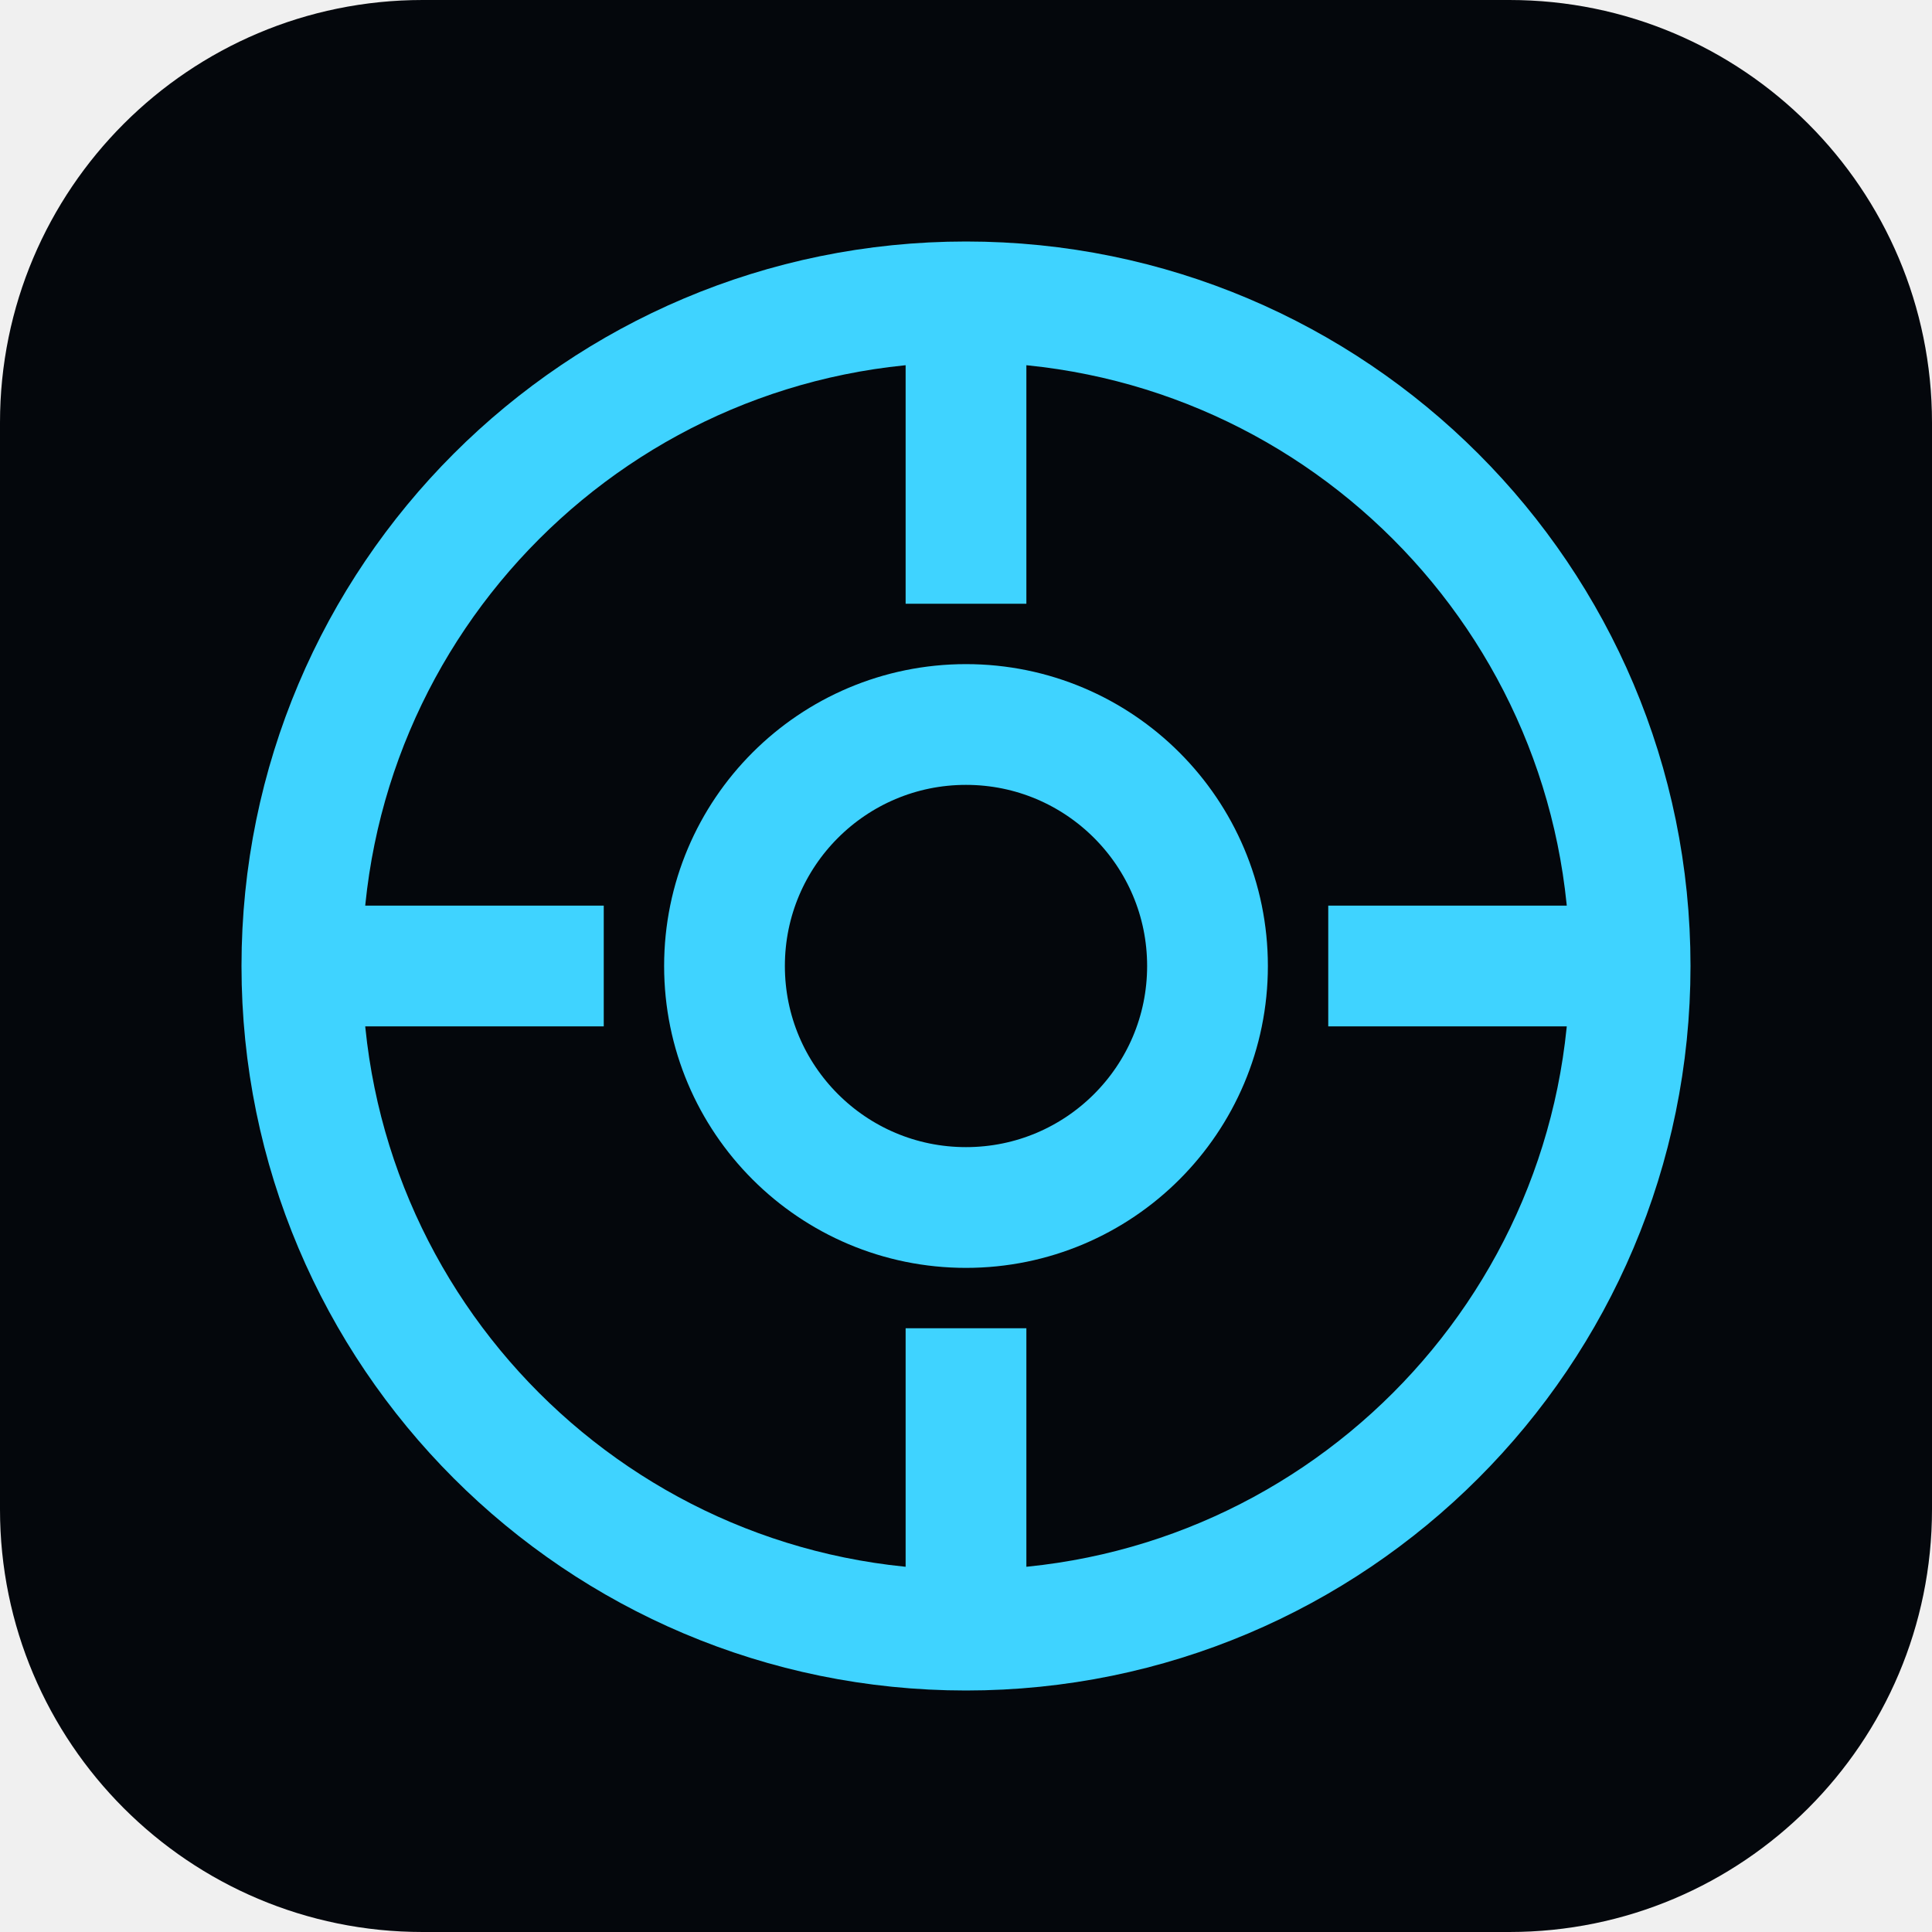
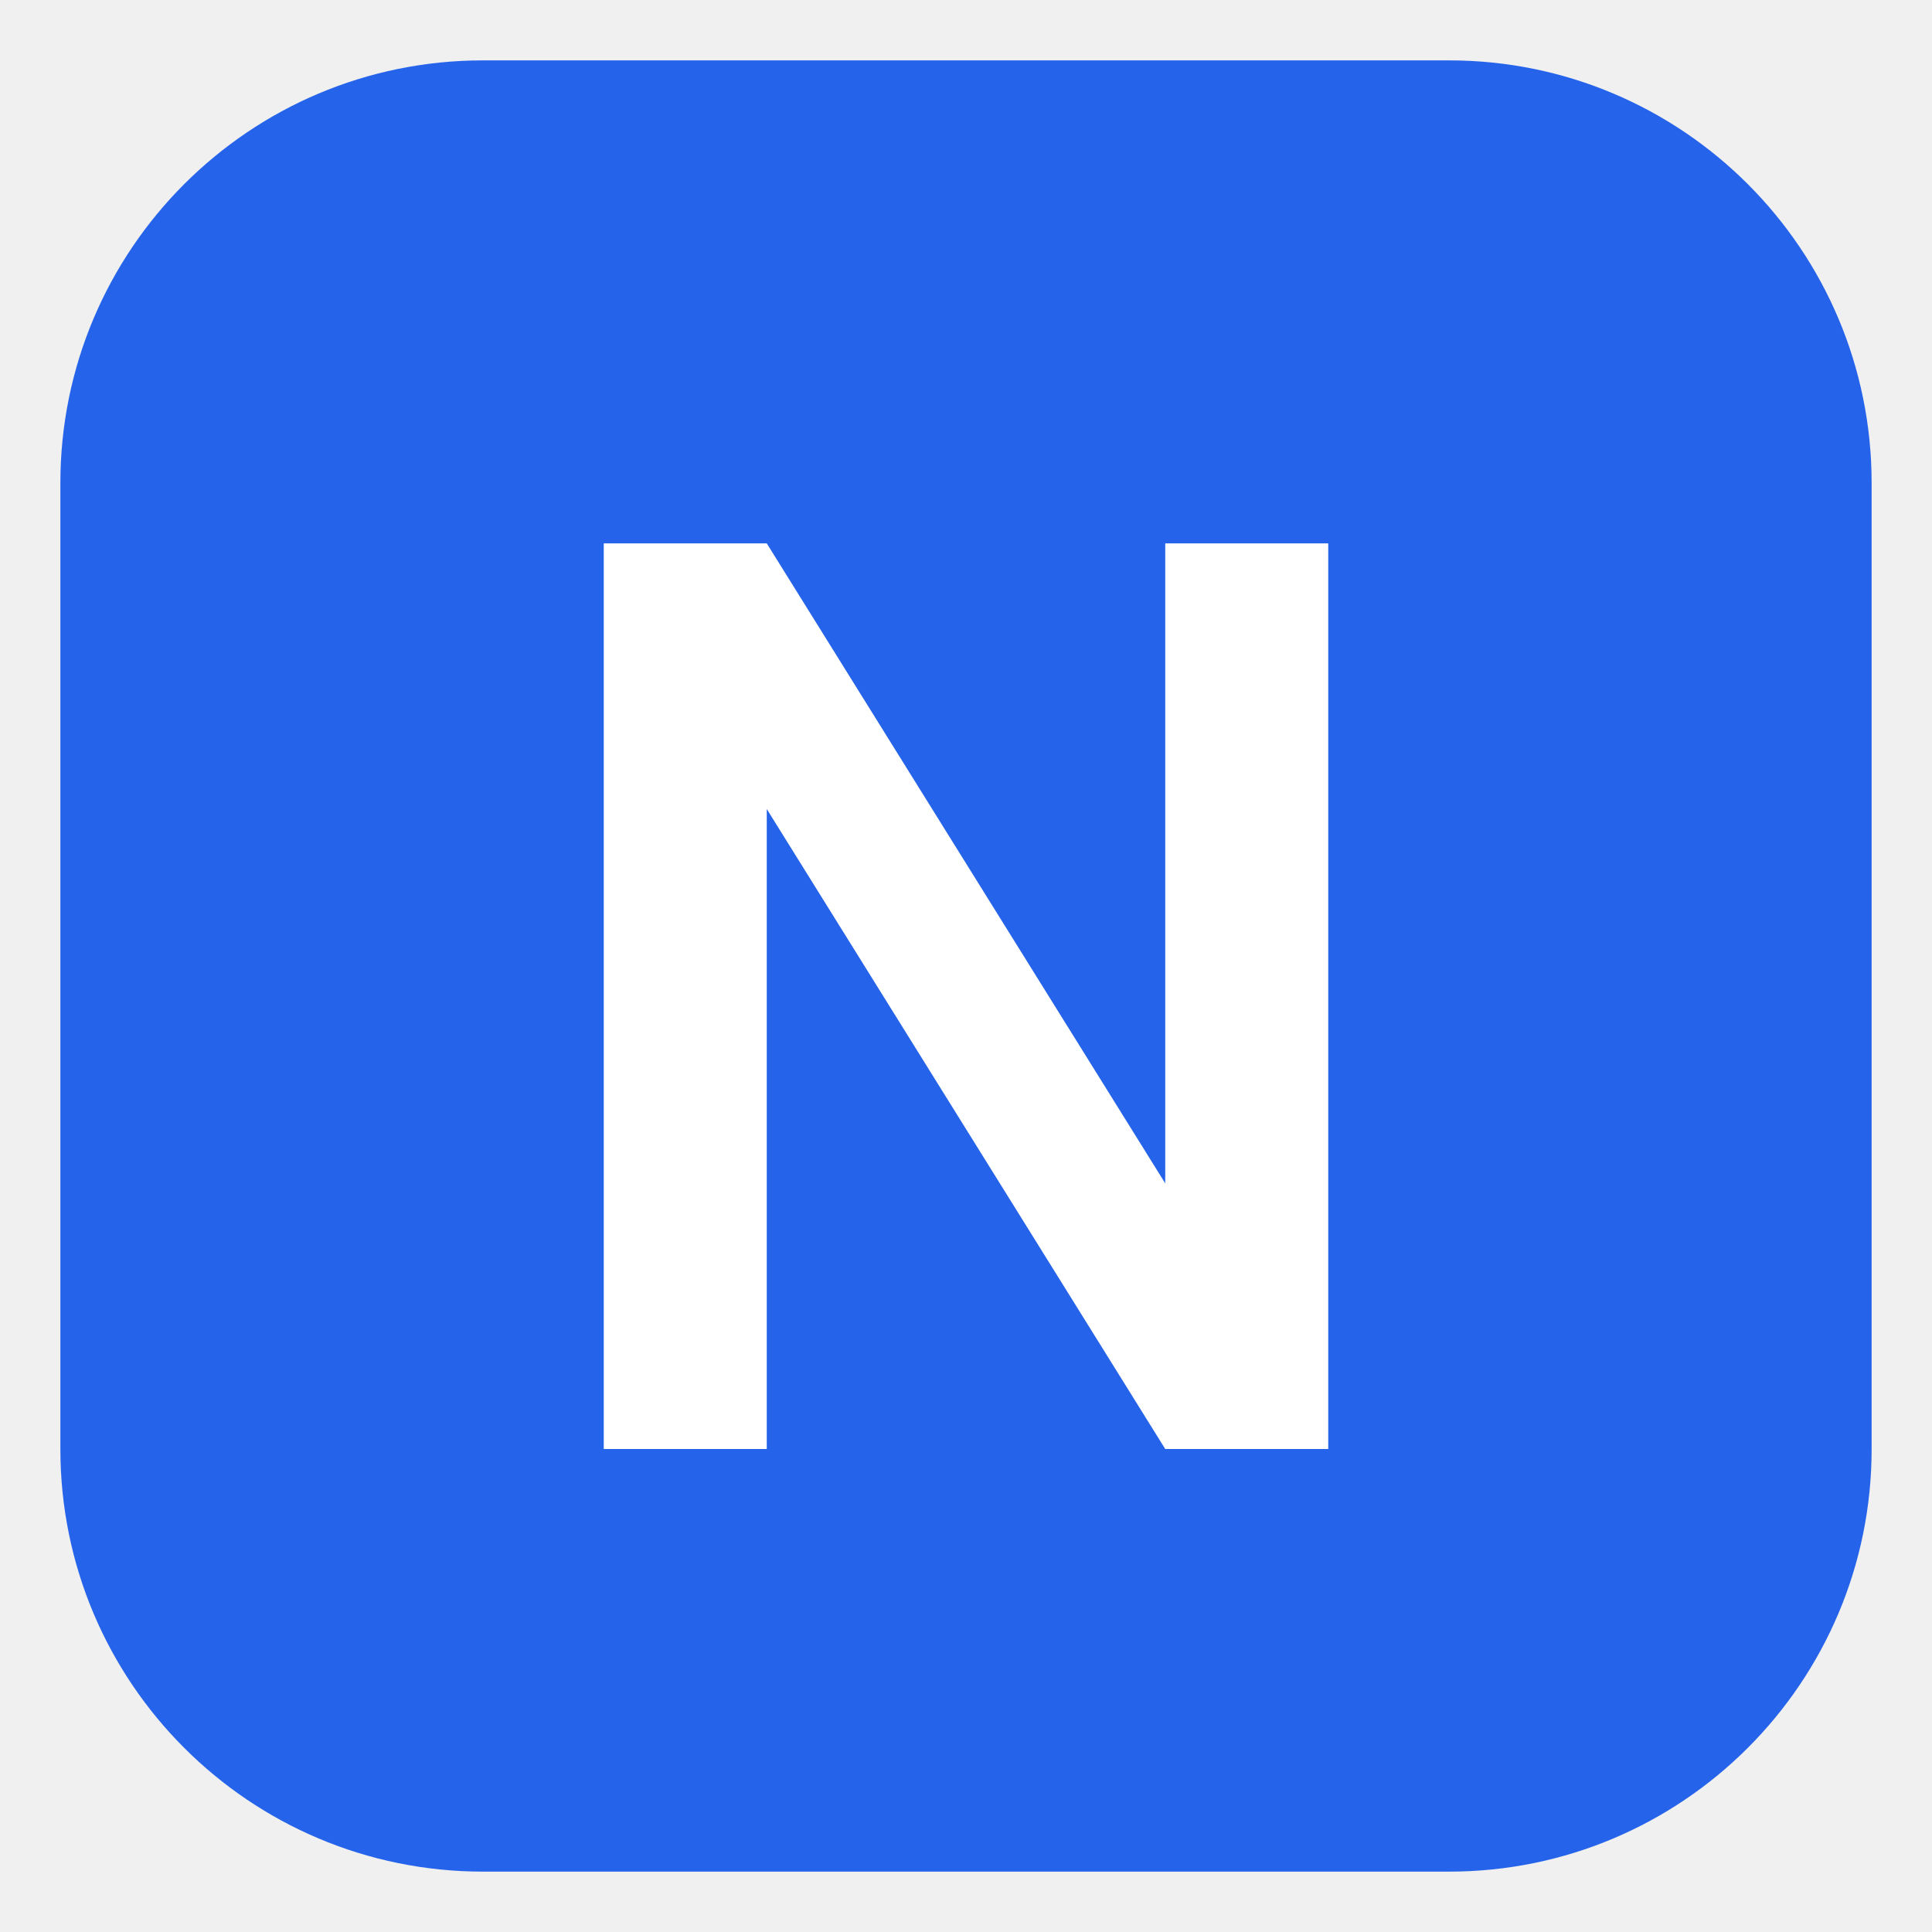
<svg xmlns="http://www.w3.org/2000/svg" viewBox="0 0 32 32">
-   <rect width="32" height="32" rx="7" fill="#04070c" />
-   <g fill="none" stroke="#3fd3ff" stroke-width="2">
-     <circle cx="16" cy="16" r="11" />
-     <circle cx="16" cy="16" r="4" />
-     <path d="M16 5v5M16 22v5M5 16h5M22 16h5" />
-   </g>
+   <rect x="1" y="1" width="30" height="30" rx="7" fill="#2563eb" />
+   <path d="M10 24V9h2.7l6.6 10.6V9H22v15h-2.7L12.7 13.4V24z" fill="#fff" />
</svg>
